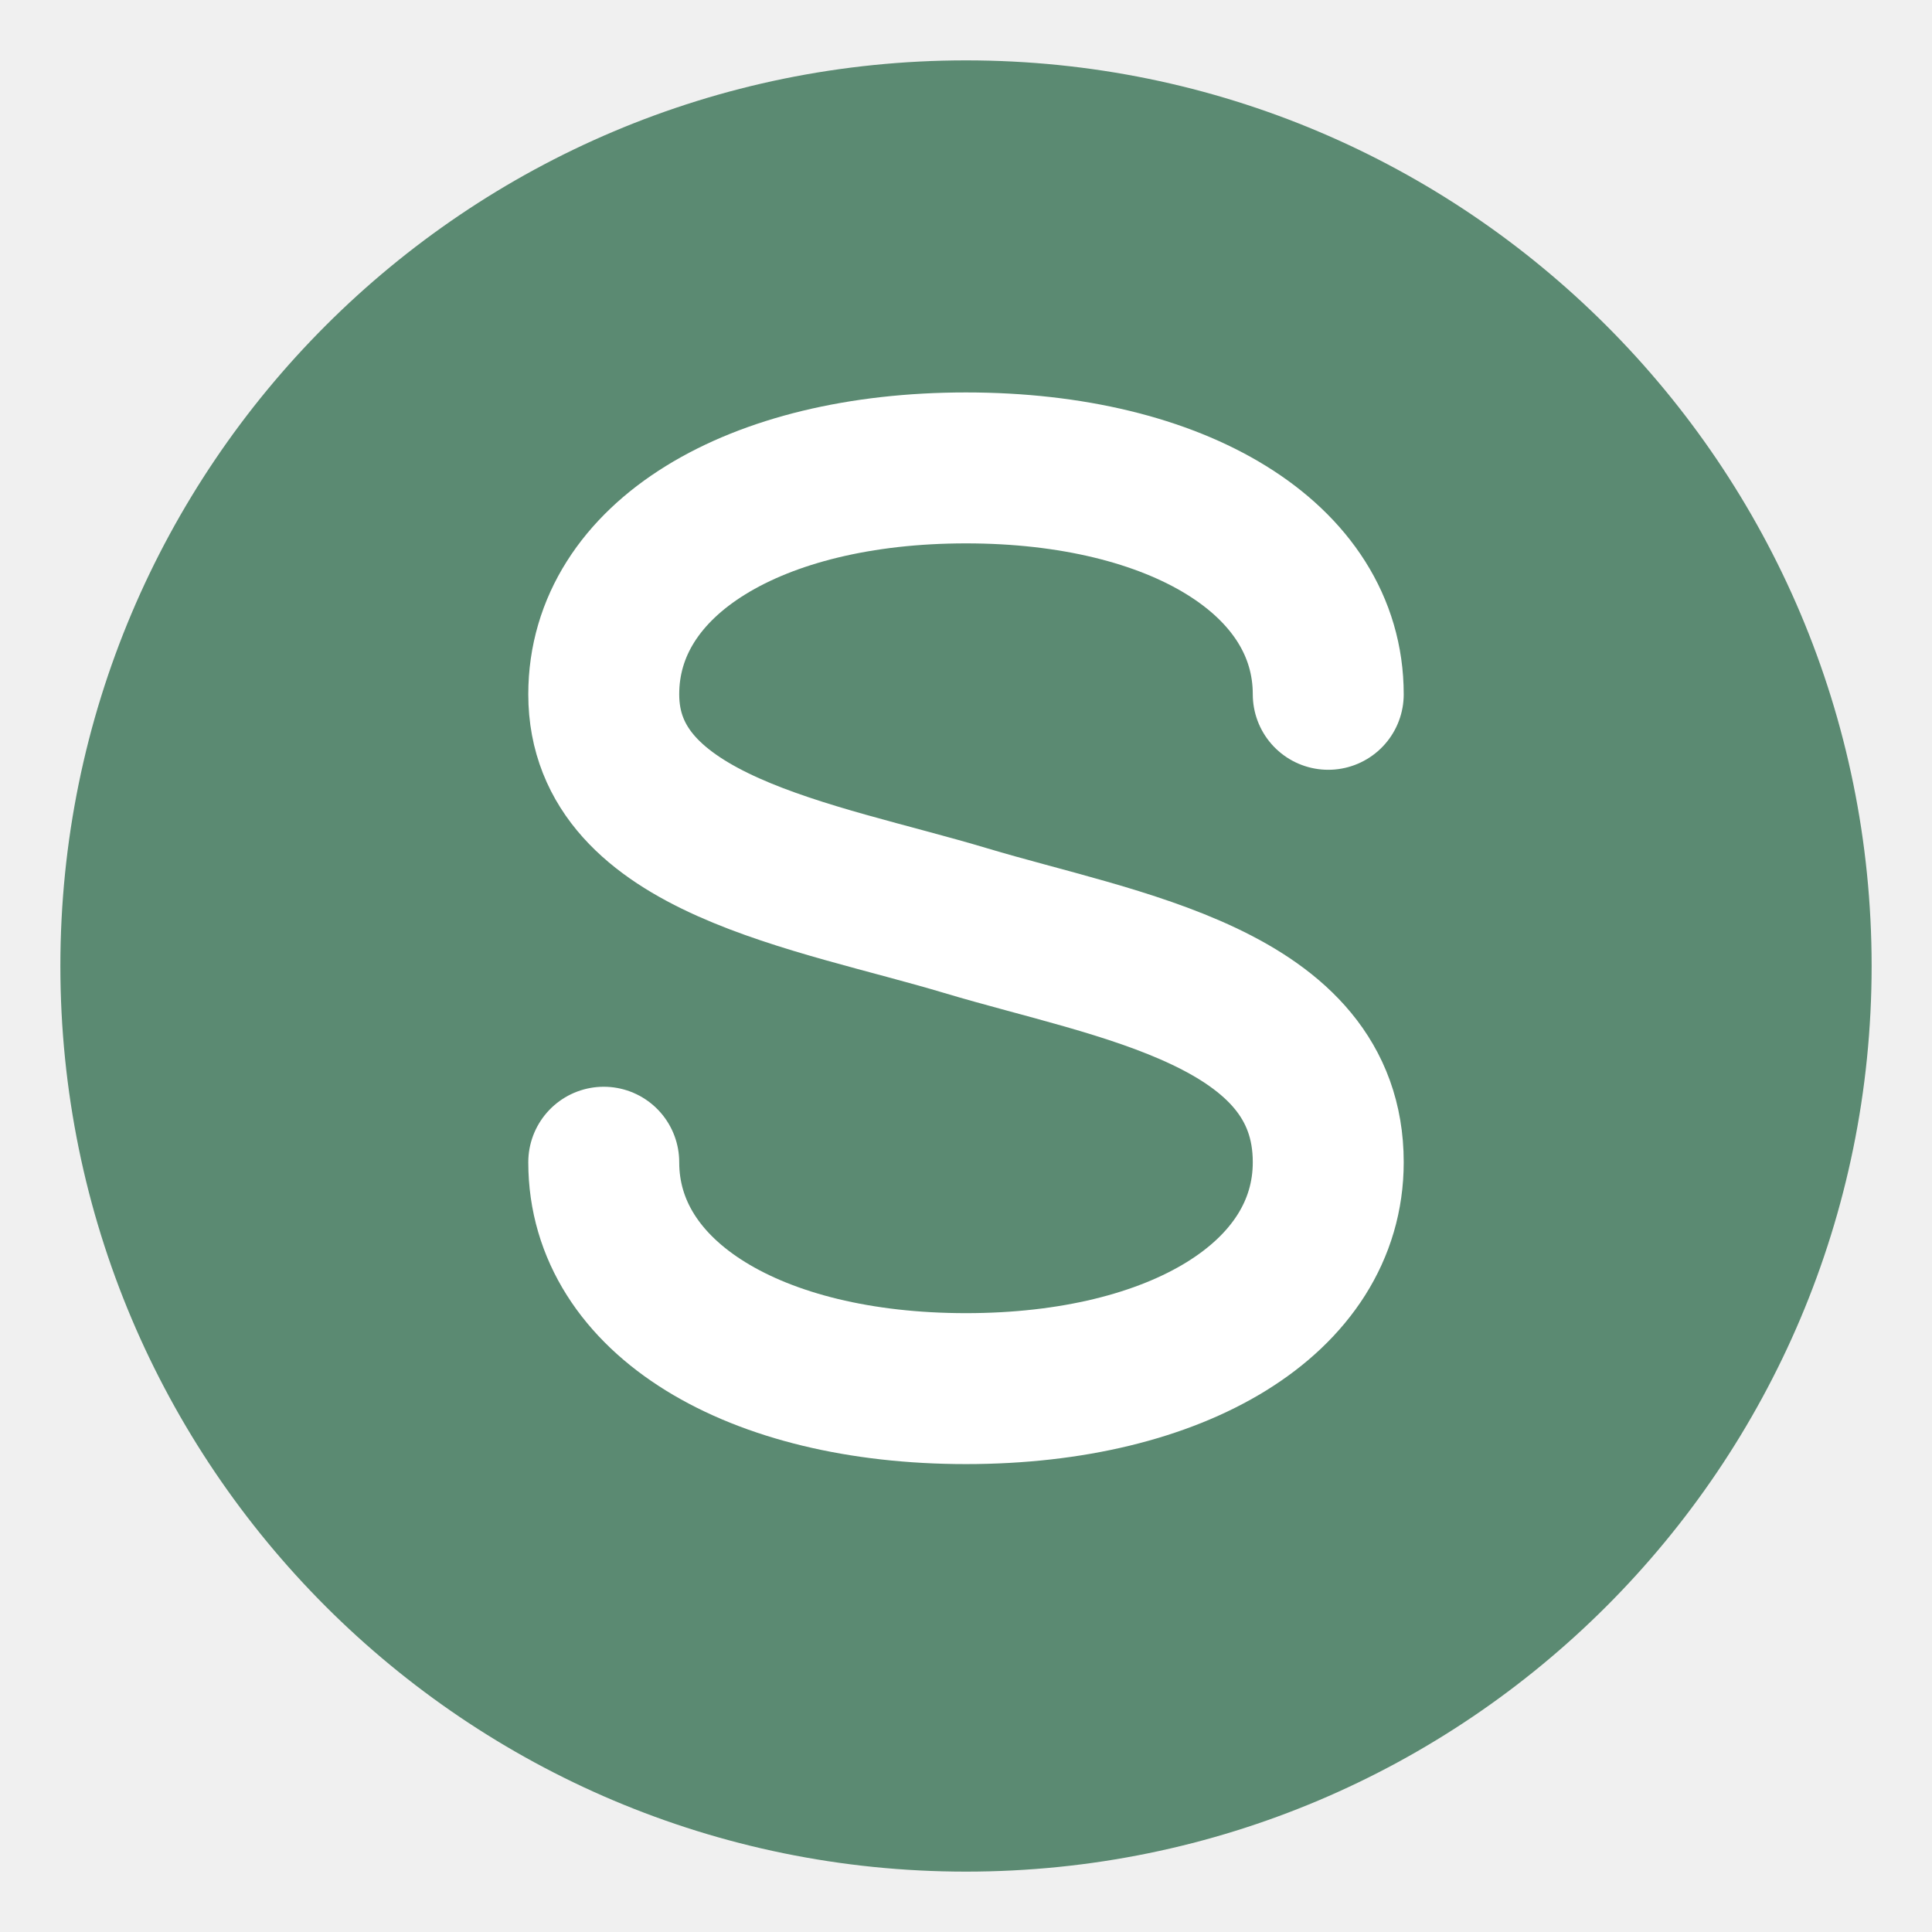
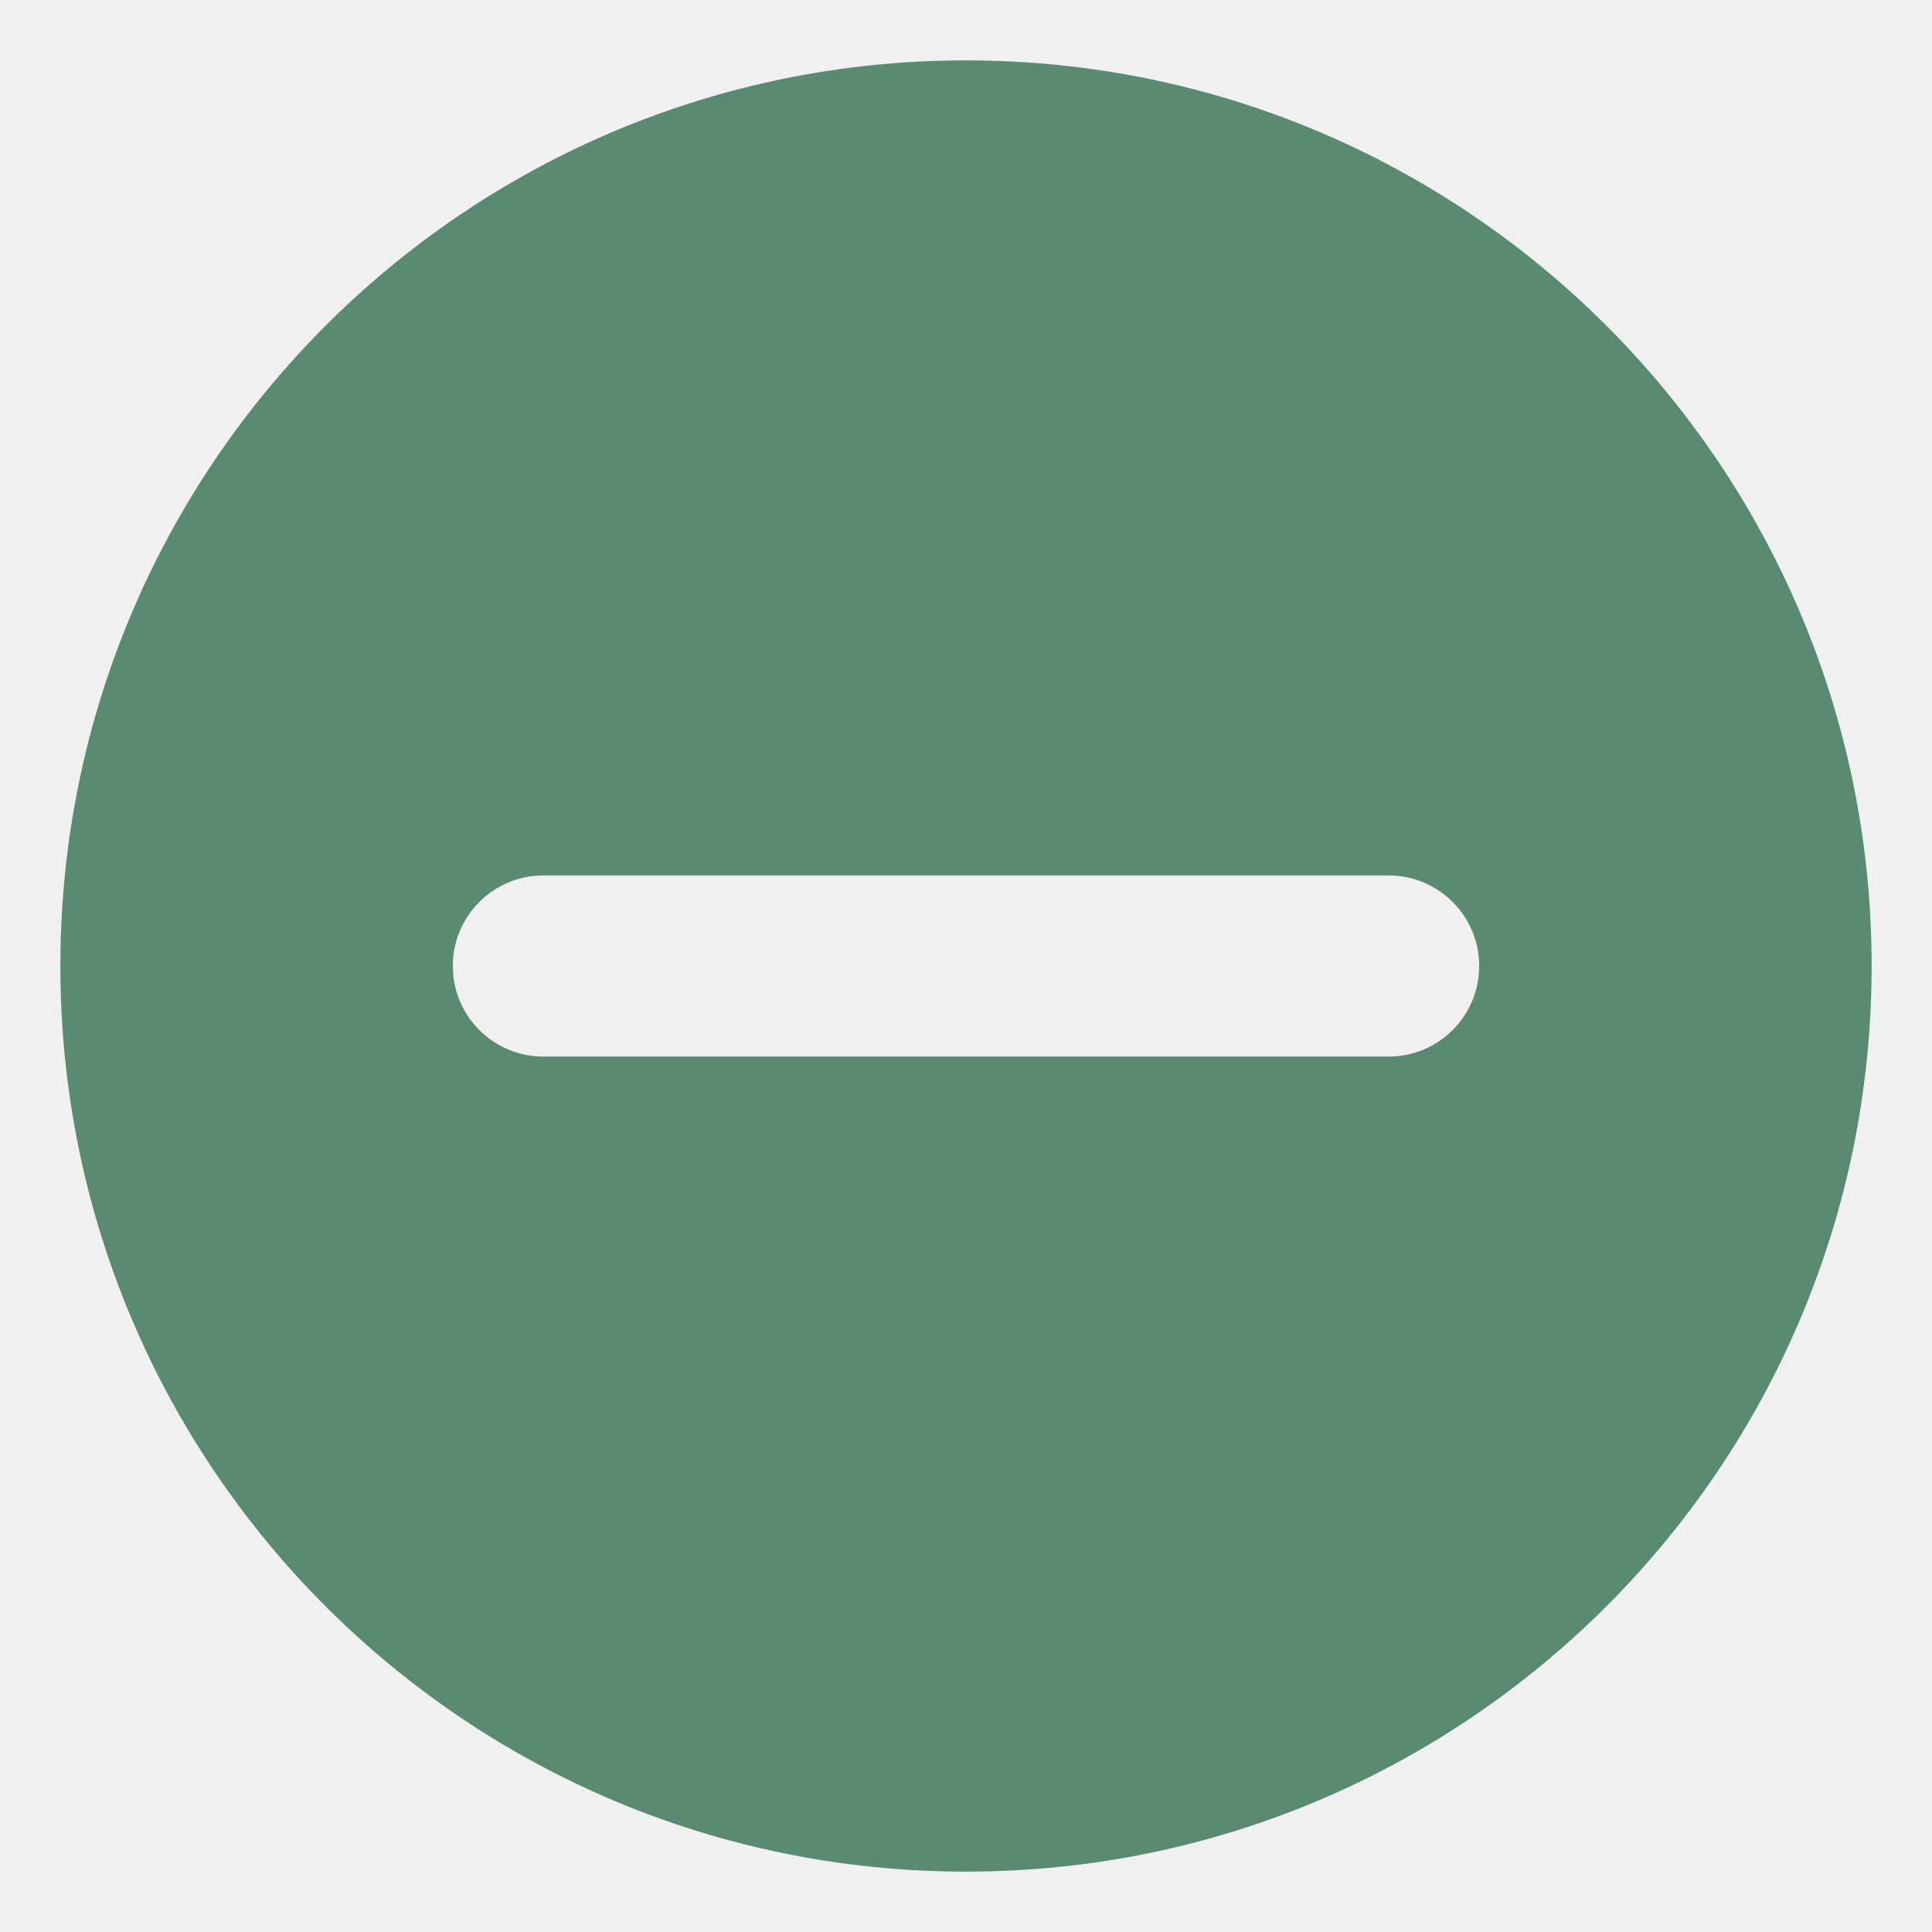
<svg xmlns="http://www.w3.org/2000/svg" viewBox="0 0 64 64">
-   <circle cx="32" cy="32" r="30" fill="#5B8A72" />
-   <path d="M 44 23            C 44 18.5 39 15.5 32 15.5            C 25 15.5 20 18.5 20 23            C 20 28 27 29 32 30.5            C 37 32 44 33 44 38.5            C 44 43 39 46 32 46            C 25 46 20 43 20 38.5" fill="none" stroke="#ffffff" stroke-width="5" stroke-linecap="round" stroke-linejoin="round" />
+   <path fill="#5B8A72" fill-rule="evenodd" d="M 32 2 a 30 30 0 1 0 0 60 a 30 30 0 1 0 0 -60 z            M 18 29 h 28 a 3 3 0 0 1 0 6 h -28 a 3 3 0 0 1 0 -6 z" />
</svg>
